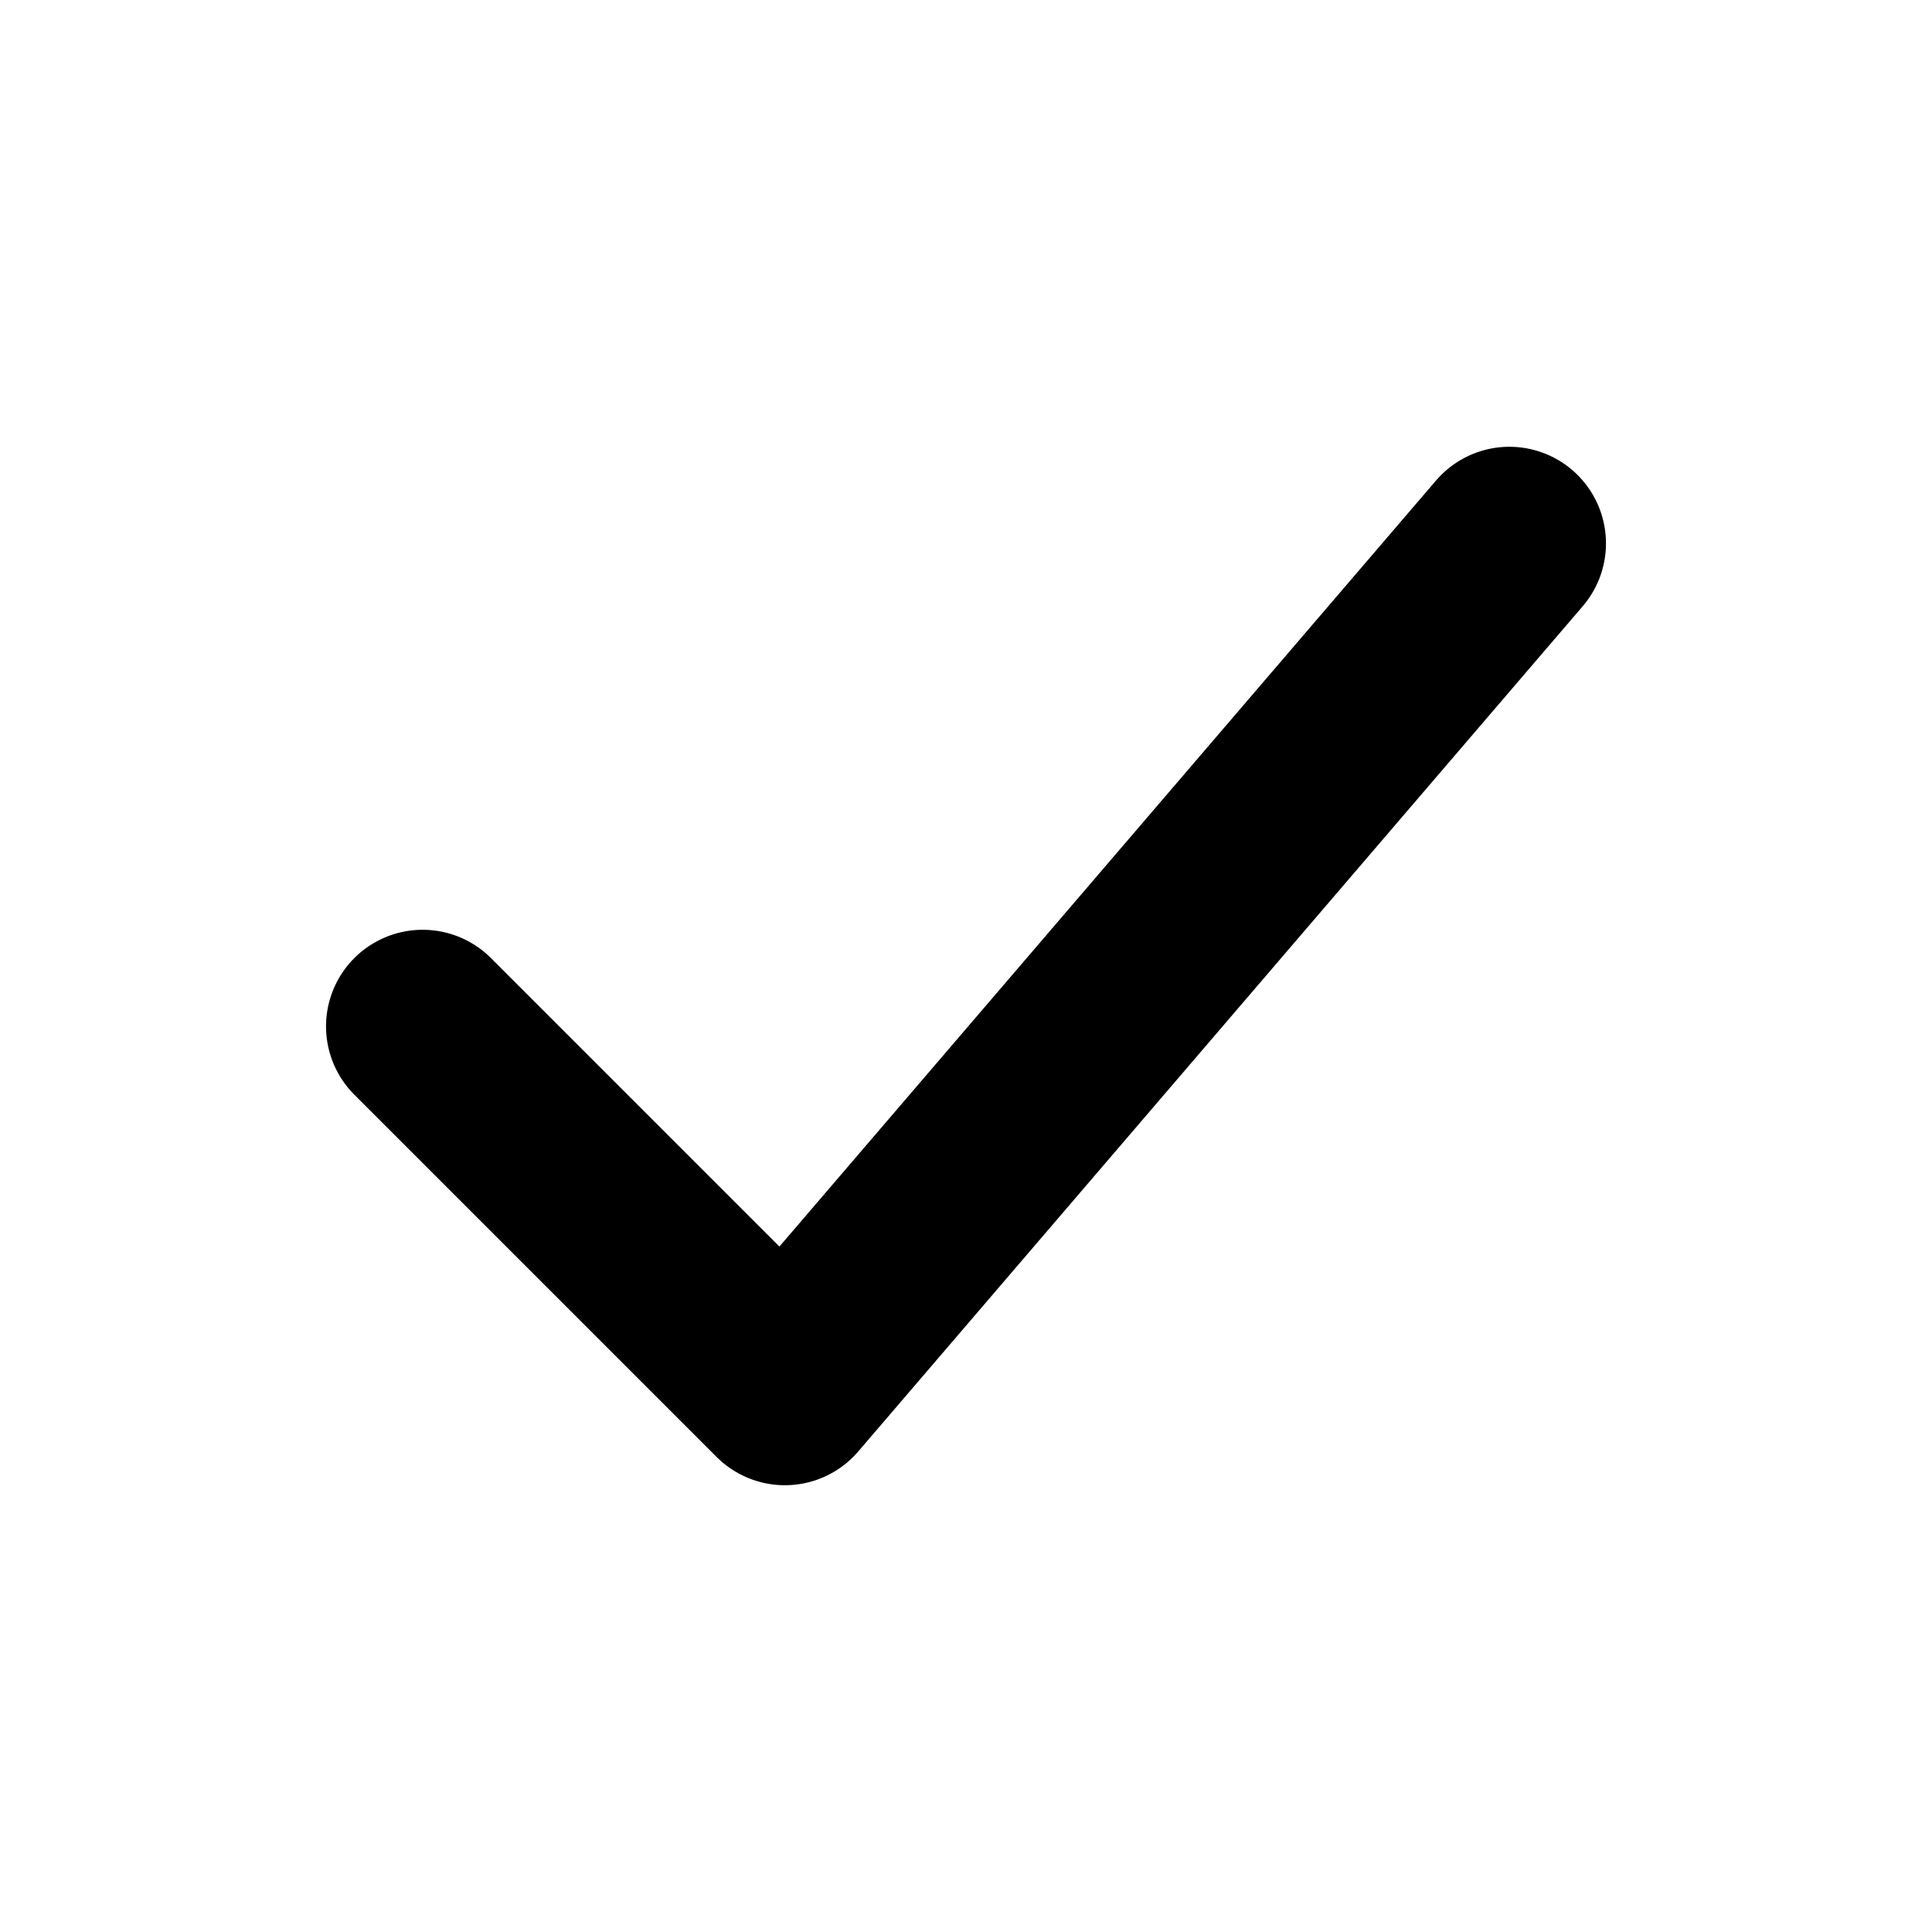
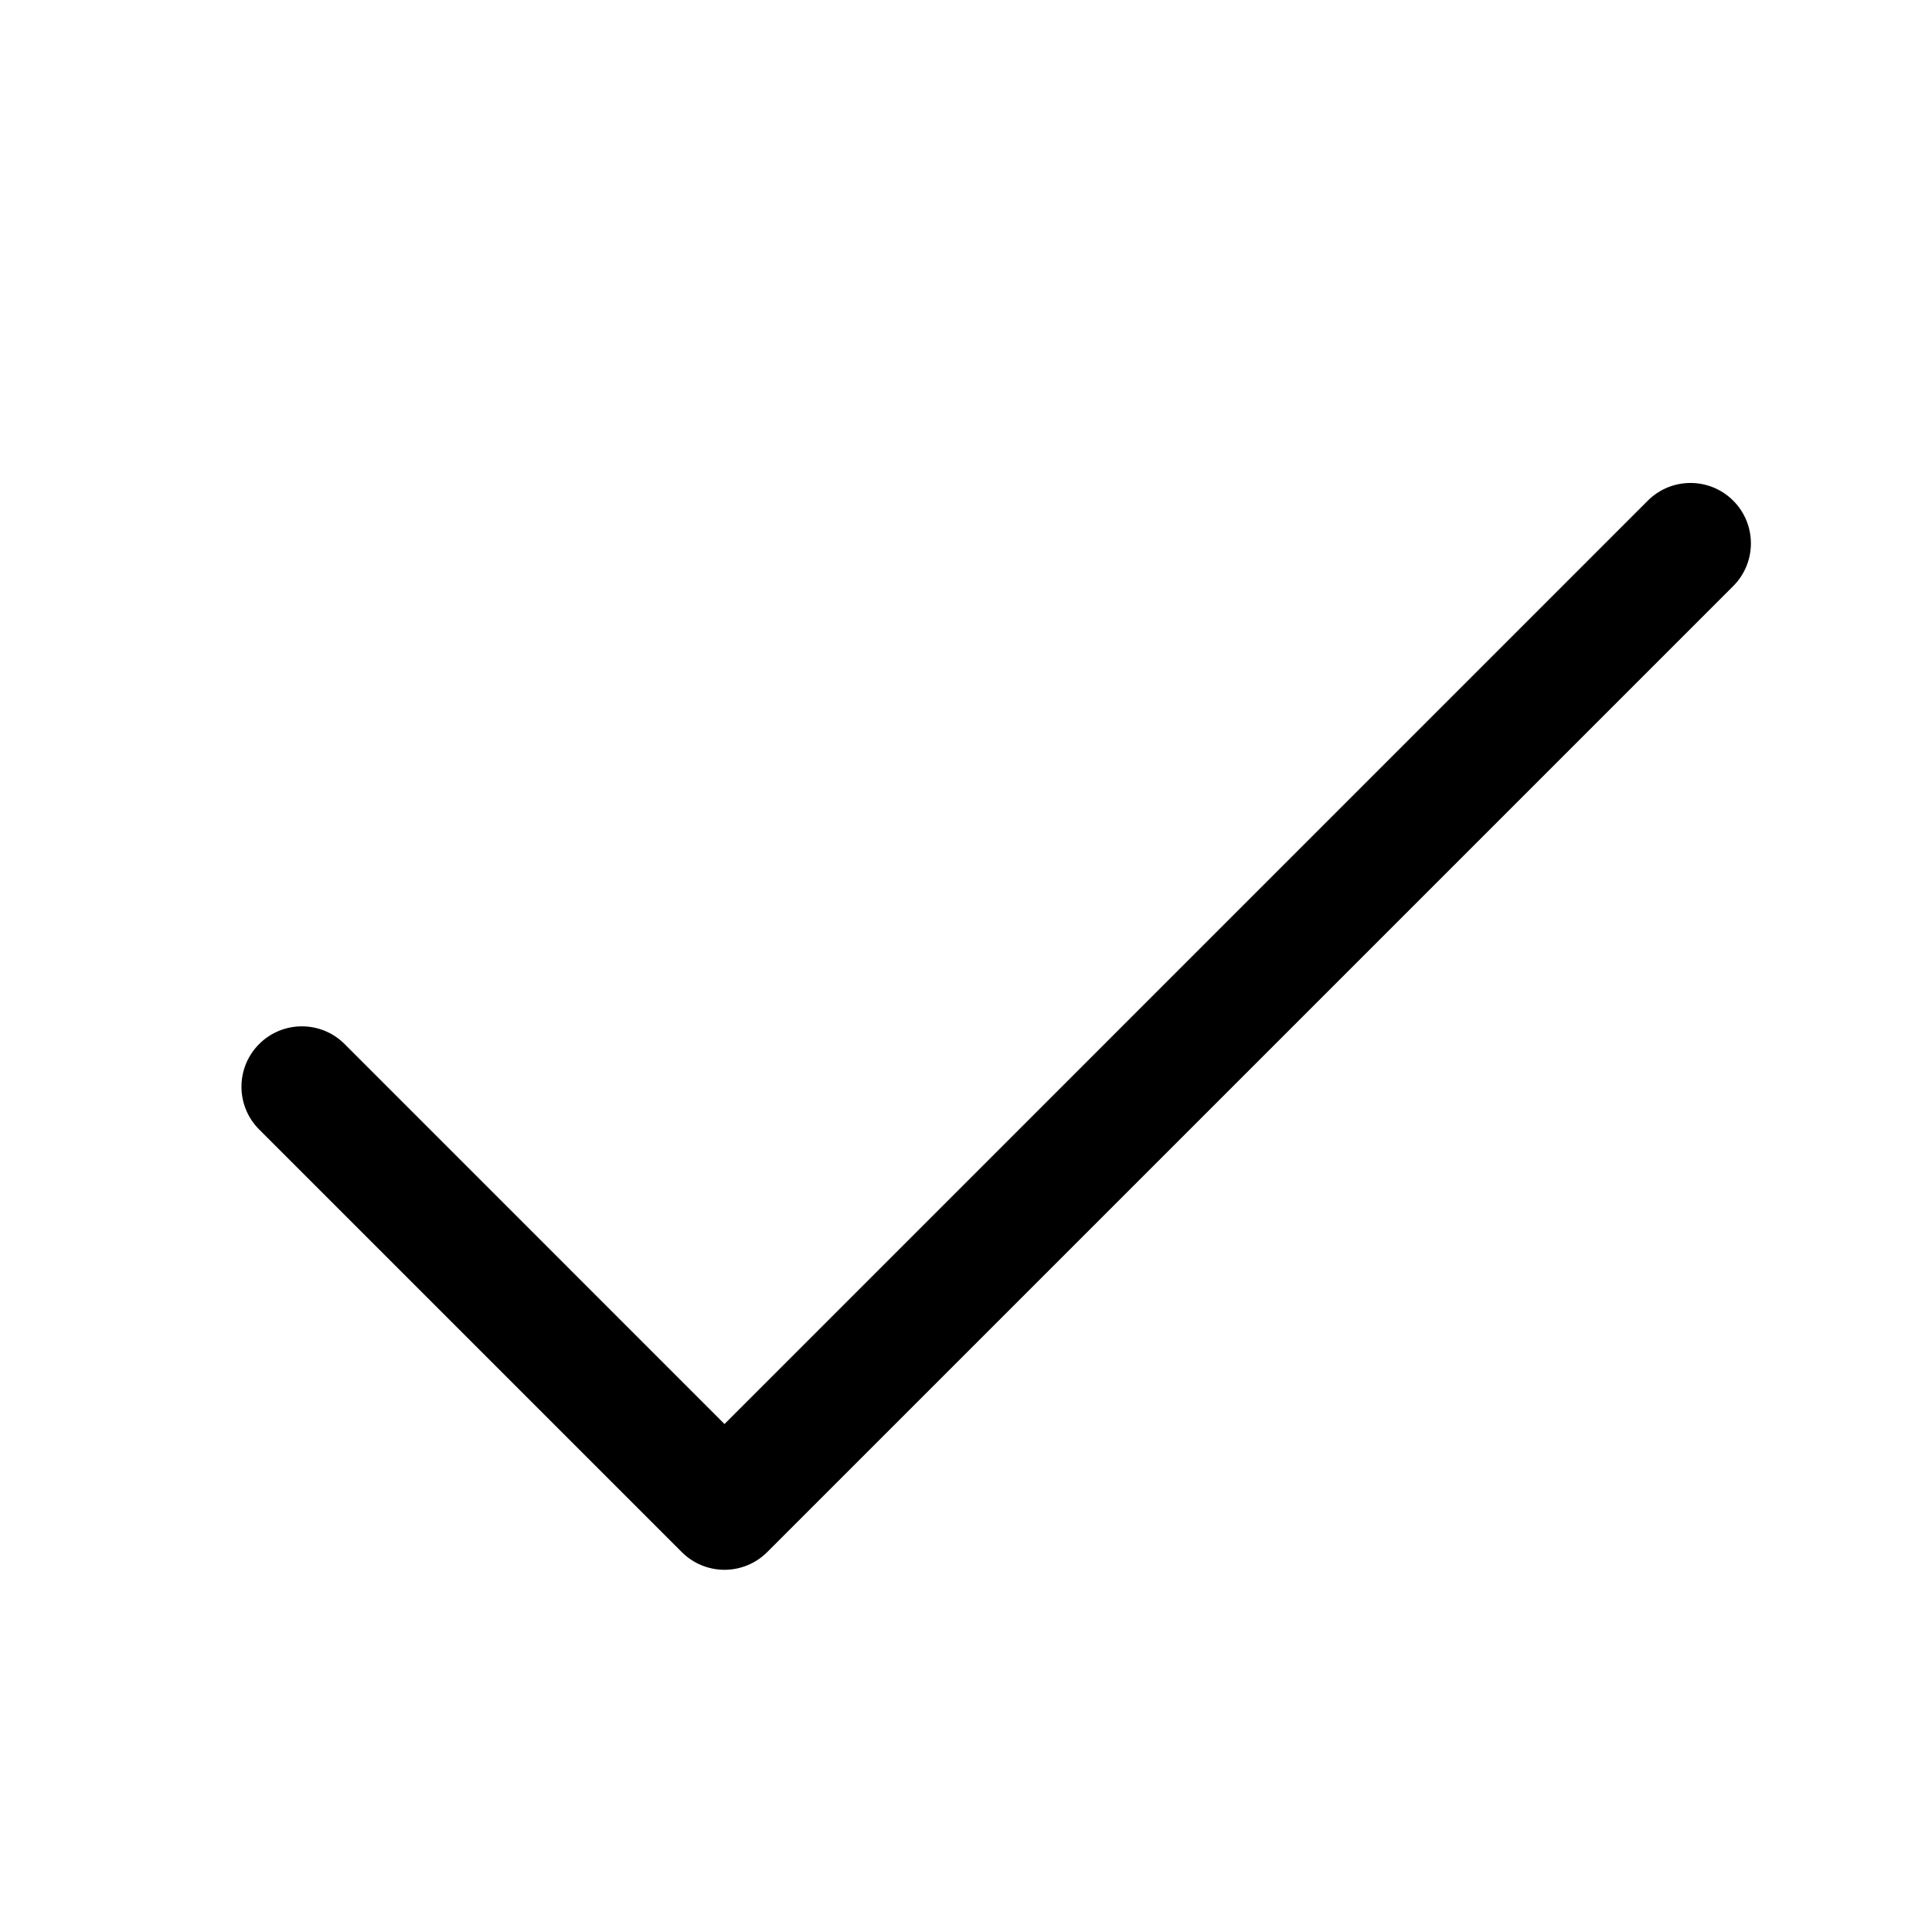
- <svg xmlns="http://www.w3.org/2000/svg" viewBox="0 0 16 16" fill="none">
-   <path d="M3.5 8.5l3 3 6-7" stroke="currentColor" stroke-width="1.6" stroke-linecap="round" stroke-linejoin="round" />
+ <svg xmlns="http://www.w3.org/2000/svg" viewBox="0 0 256 256" fill="currentColor">
+   <path d="M229.66,77.66l-128,128a8,8,0,0,1-11.32,0l-56-56a8,8,0,0,1,11.32-11.32L96,188.69,218.34,66.34a8,8,0,0,1,11.32,11.32Z" />
</svg>
